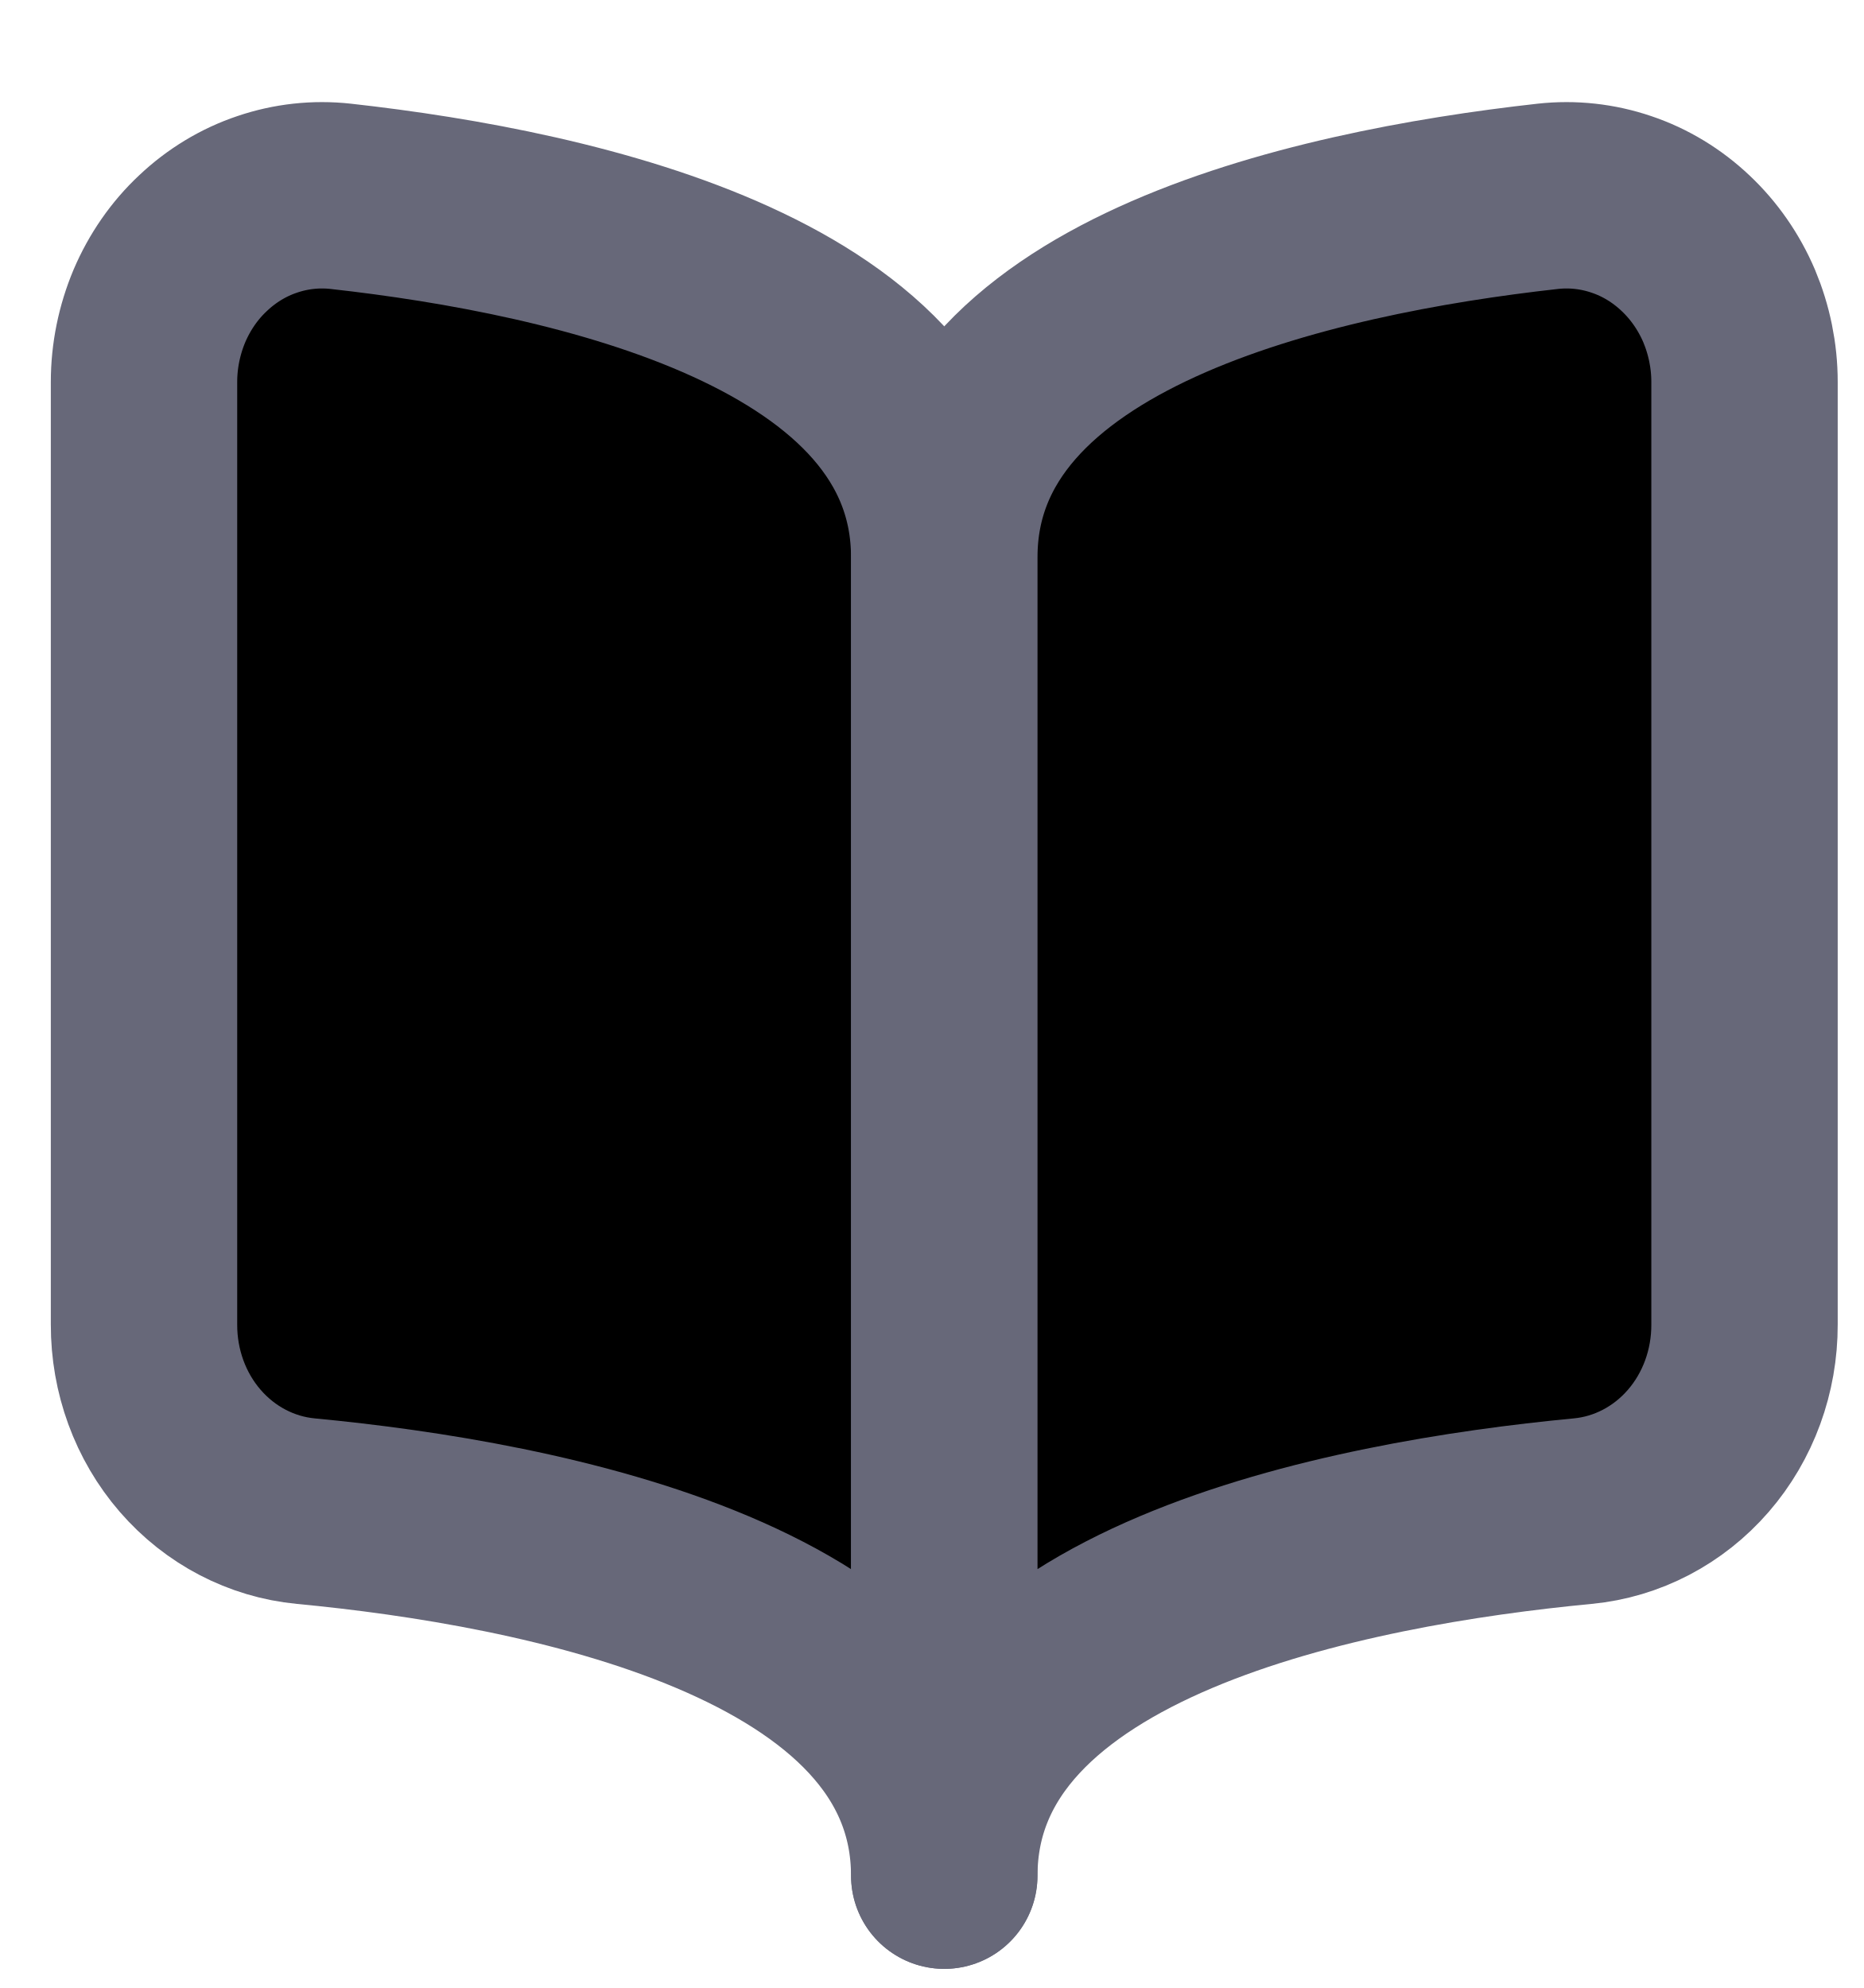
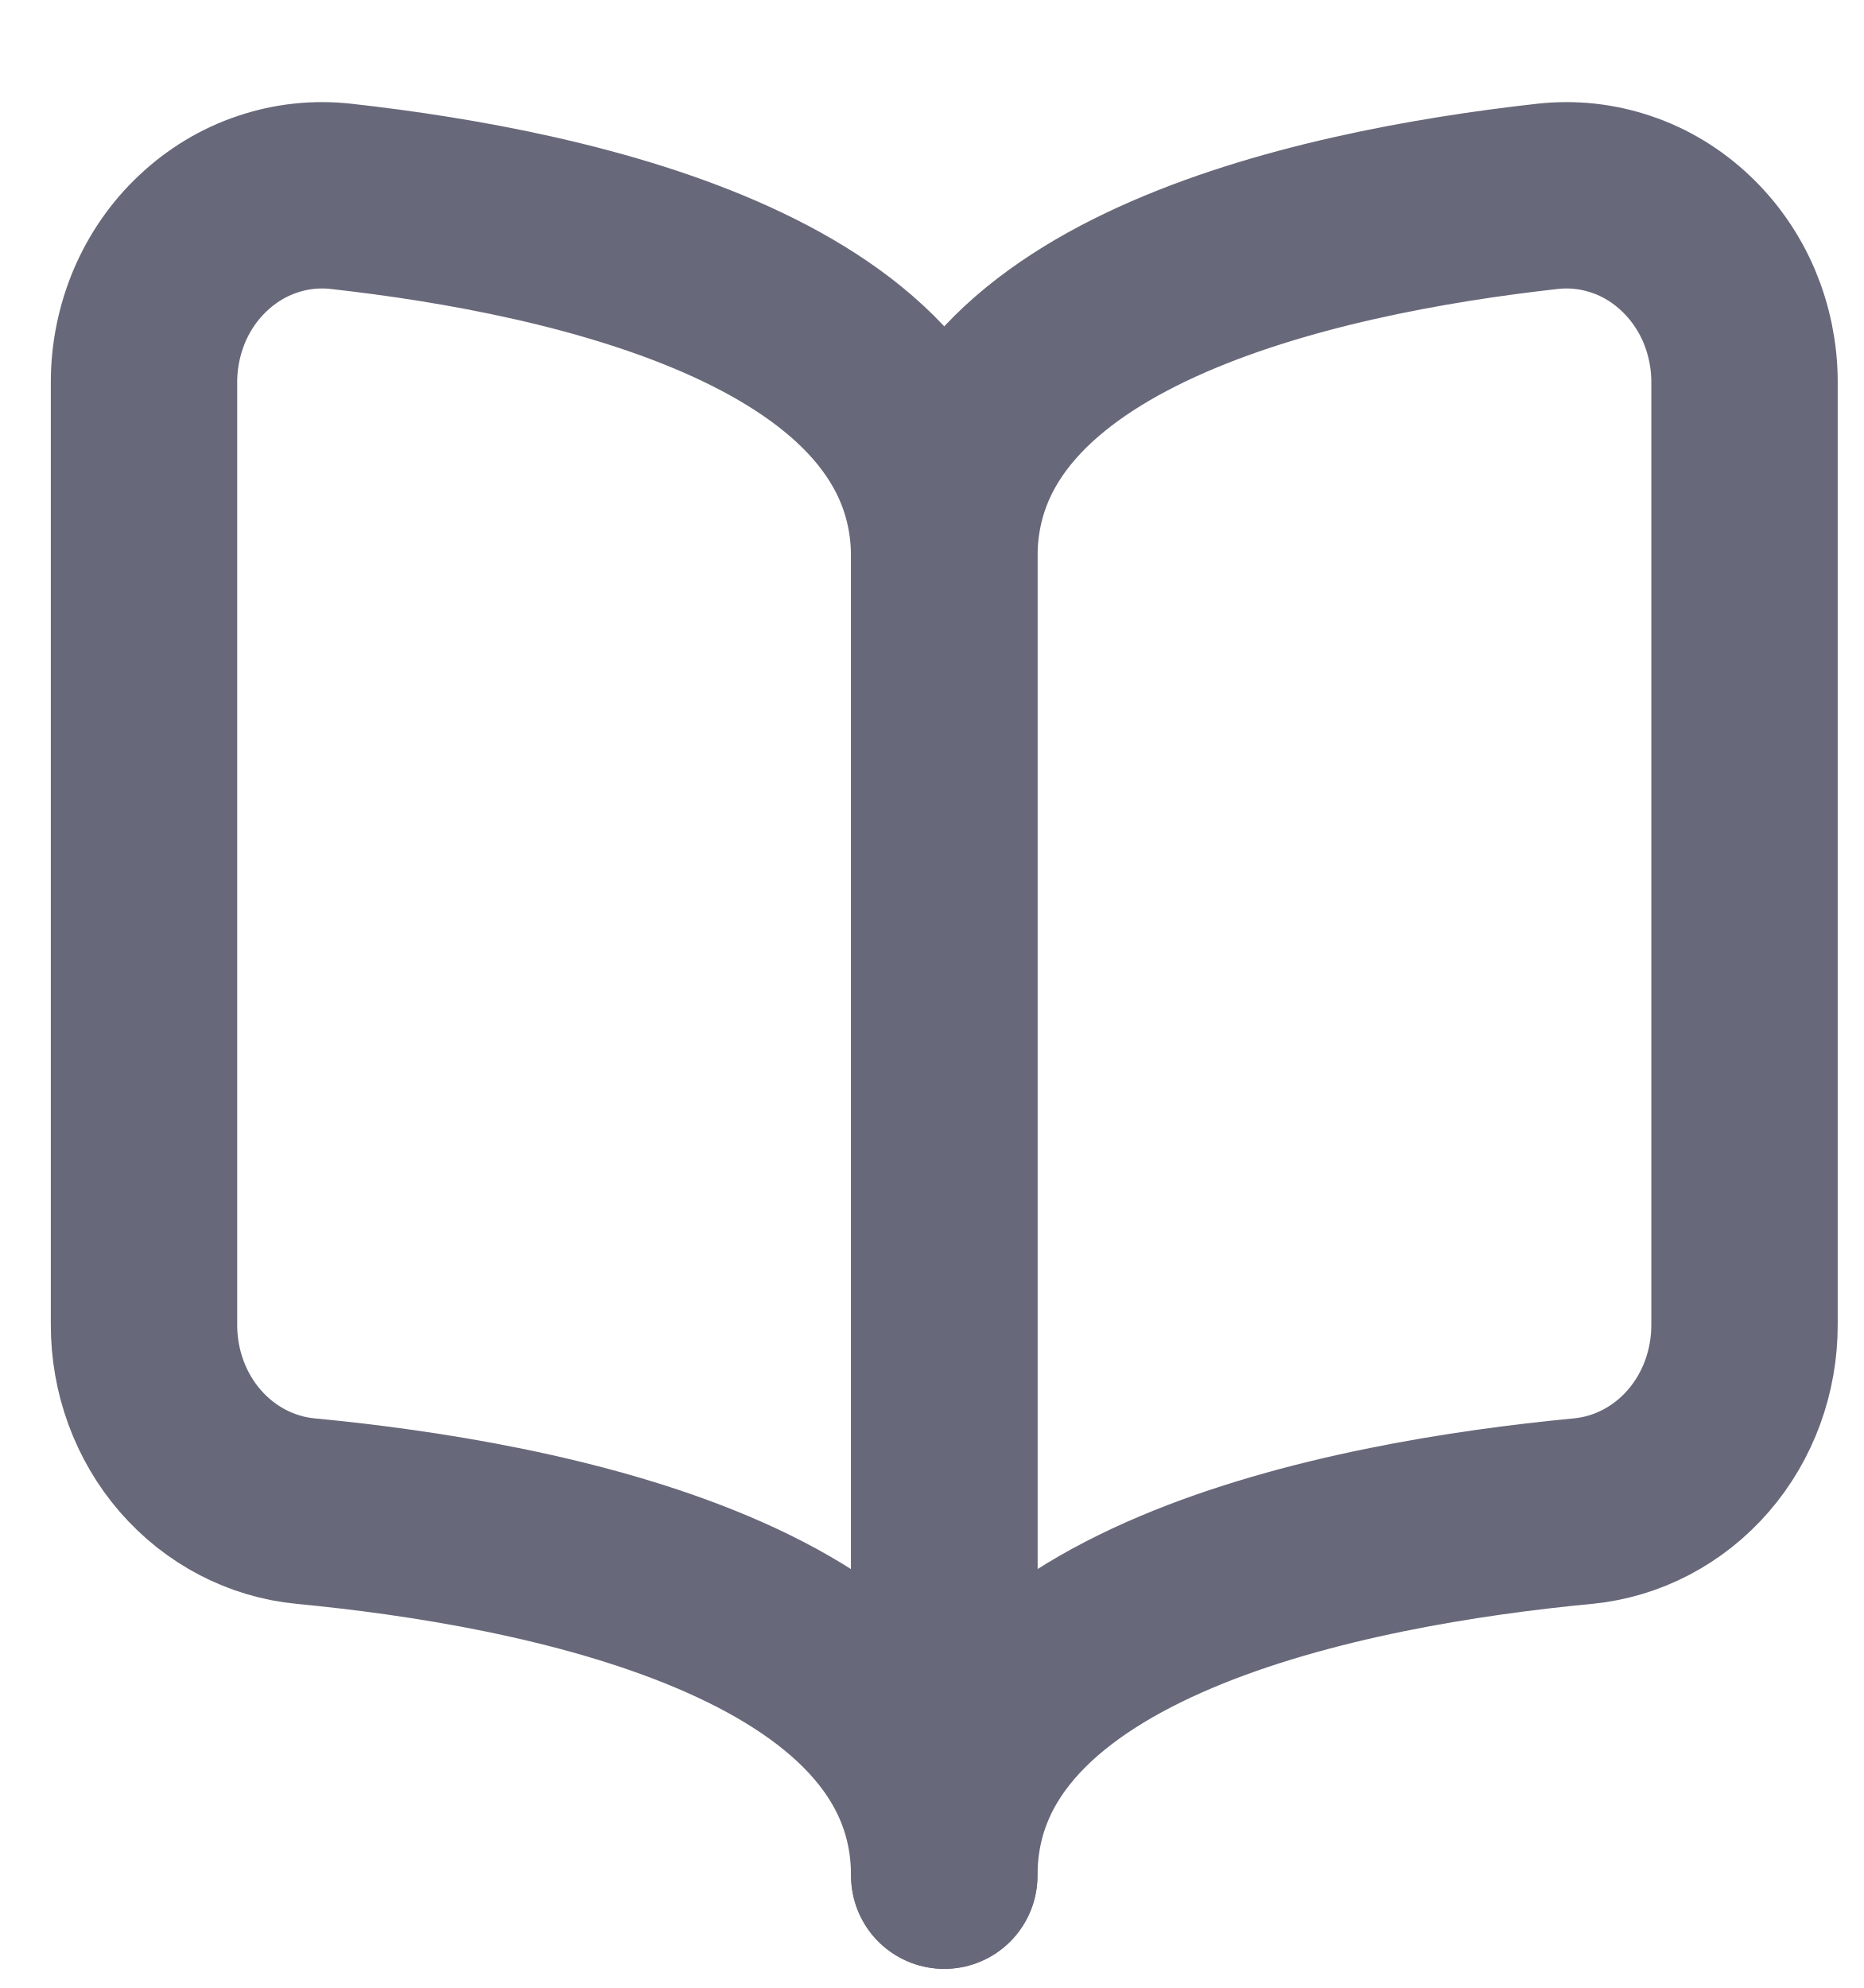
<svg xmlns="http://www.w3.org/2000/svg" width="15" height="16" viewBox="0 0 15 16" fill="none">
-   <path d="M7.599 15.096C7.599 12.959 4.342 12.341 2.46 12.162C2.104 12.128 1.772 11.955 1.531 11.677C1.29 11.399 1.158 11.036 1.159 10.66V3.074C1.159 2.863 1.202 2.655 1.283 2.462C1.365 2.27 1.484 2.097 1.634 1.957C1.783 1.816 1.959 1.709 2.15 1.645C2.341 1.58 2.542 1.558 2.742 1.58C4.648 1.792 7.599 2.449 7.599 4.483V15.096Z" stroke="#676879" stroke-width="1.5" stroke-linecap="round" stroke-linejoin="round" fill="currentColor" />
-   <path d="M7.6 15.096C7.6 12.959 10.857 12.341 12.739 12.162C13.095 12.128 13.427 11.955 13.668 11.677C13.909 11.399 14.041 11.036 14.04 10.66V3.074C14.04 2.863 13.997 2.655 13.916 2.462C13.834 2.27 13.714 2.097 13.565 1.957C13.416 1.816 13.24 1.709 13.049 1.645C12.858 1.58 12.656 1.558 12.457 1.58C10.551 1.792 7.6 2.449 7.6 4.483V15.096Z" stroke="#676879" stroke-width="1.5" stroke-linecap="round" stroke-linejoin="round" fill="currentColor" />
+   <path d="M7.599 15.096C7.599 12.959 4.342 12.341 2.46 12.162C2.104 12.128 1.772 11.955 1.531 11.677C1.29 11.399 1.158 11.036 1.159 10.66V3.074C1.159 2.863 1.202 2.655 1.283 2.462C1.365 2.27 1.484 2.097 1.634 1.957C1.783 1.816 1.959 1.709 2.15 1.645C2.341 1.58 2.542 1.558 2.742 1.58C4.648 1.792 7.599 2.449 7.599 4.483V15.096Z" stroke="#676879" stroke-width="1.5" stroke-linecap="round" stroke-linejoin="round" />
+   <path d="M7.6 15.096C7.6 12.959 10.857 12.341 12.739 12.162C13.095 12.128 13.427 11.955 13.668 11.677C13.909 11.399 14.041 11.036 14.04 10.66V3.074C14.04 2.863 13.997 2.655 13.916 2.462C13.834 2.27 13.714 2.097 13.565 1.957C13.416 1.816 13.24 1.709 13.049 1.645C12.858 1.58 12.656 1.558 12.457 1.58C10.551 1.792 7.6 2.449 7.6 4.483V15.096Z" stroke="#676879" stroke-width="1.5" stroke-linecap="round" stroke-linejoin="round" />
</svg>
